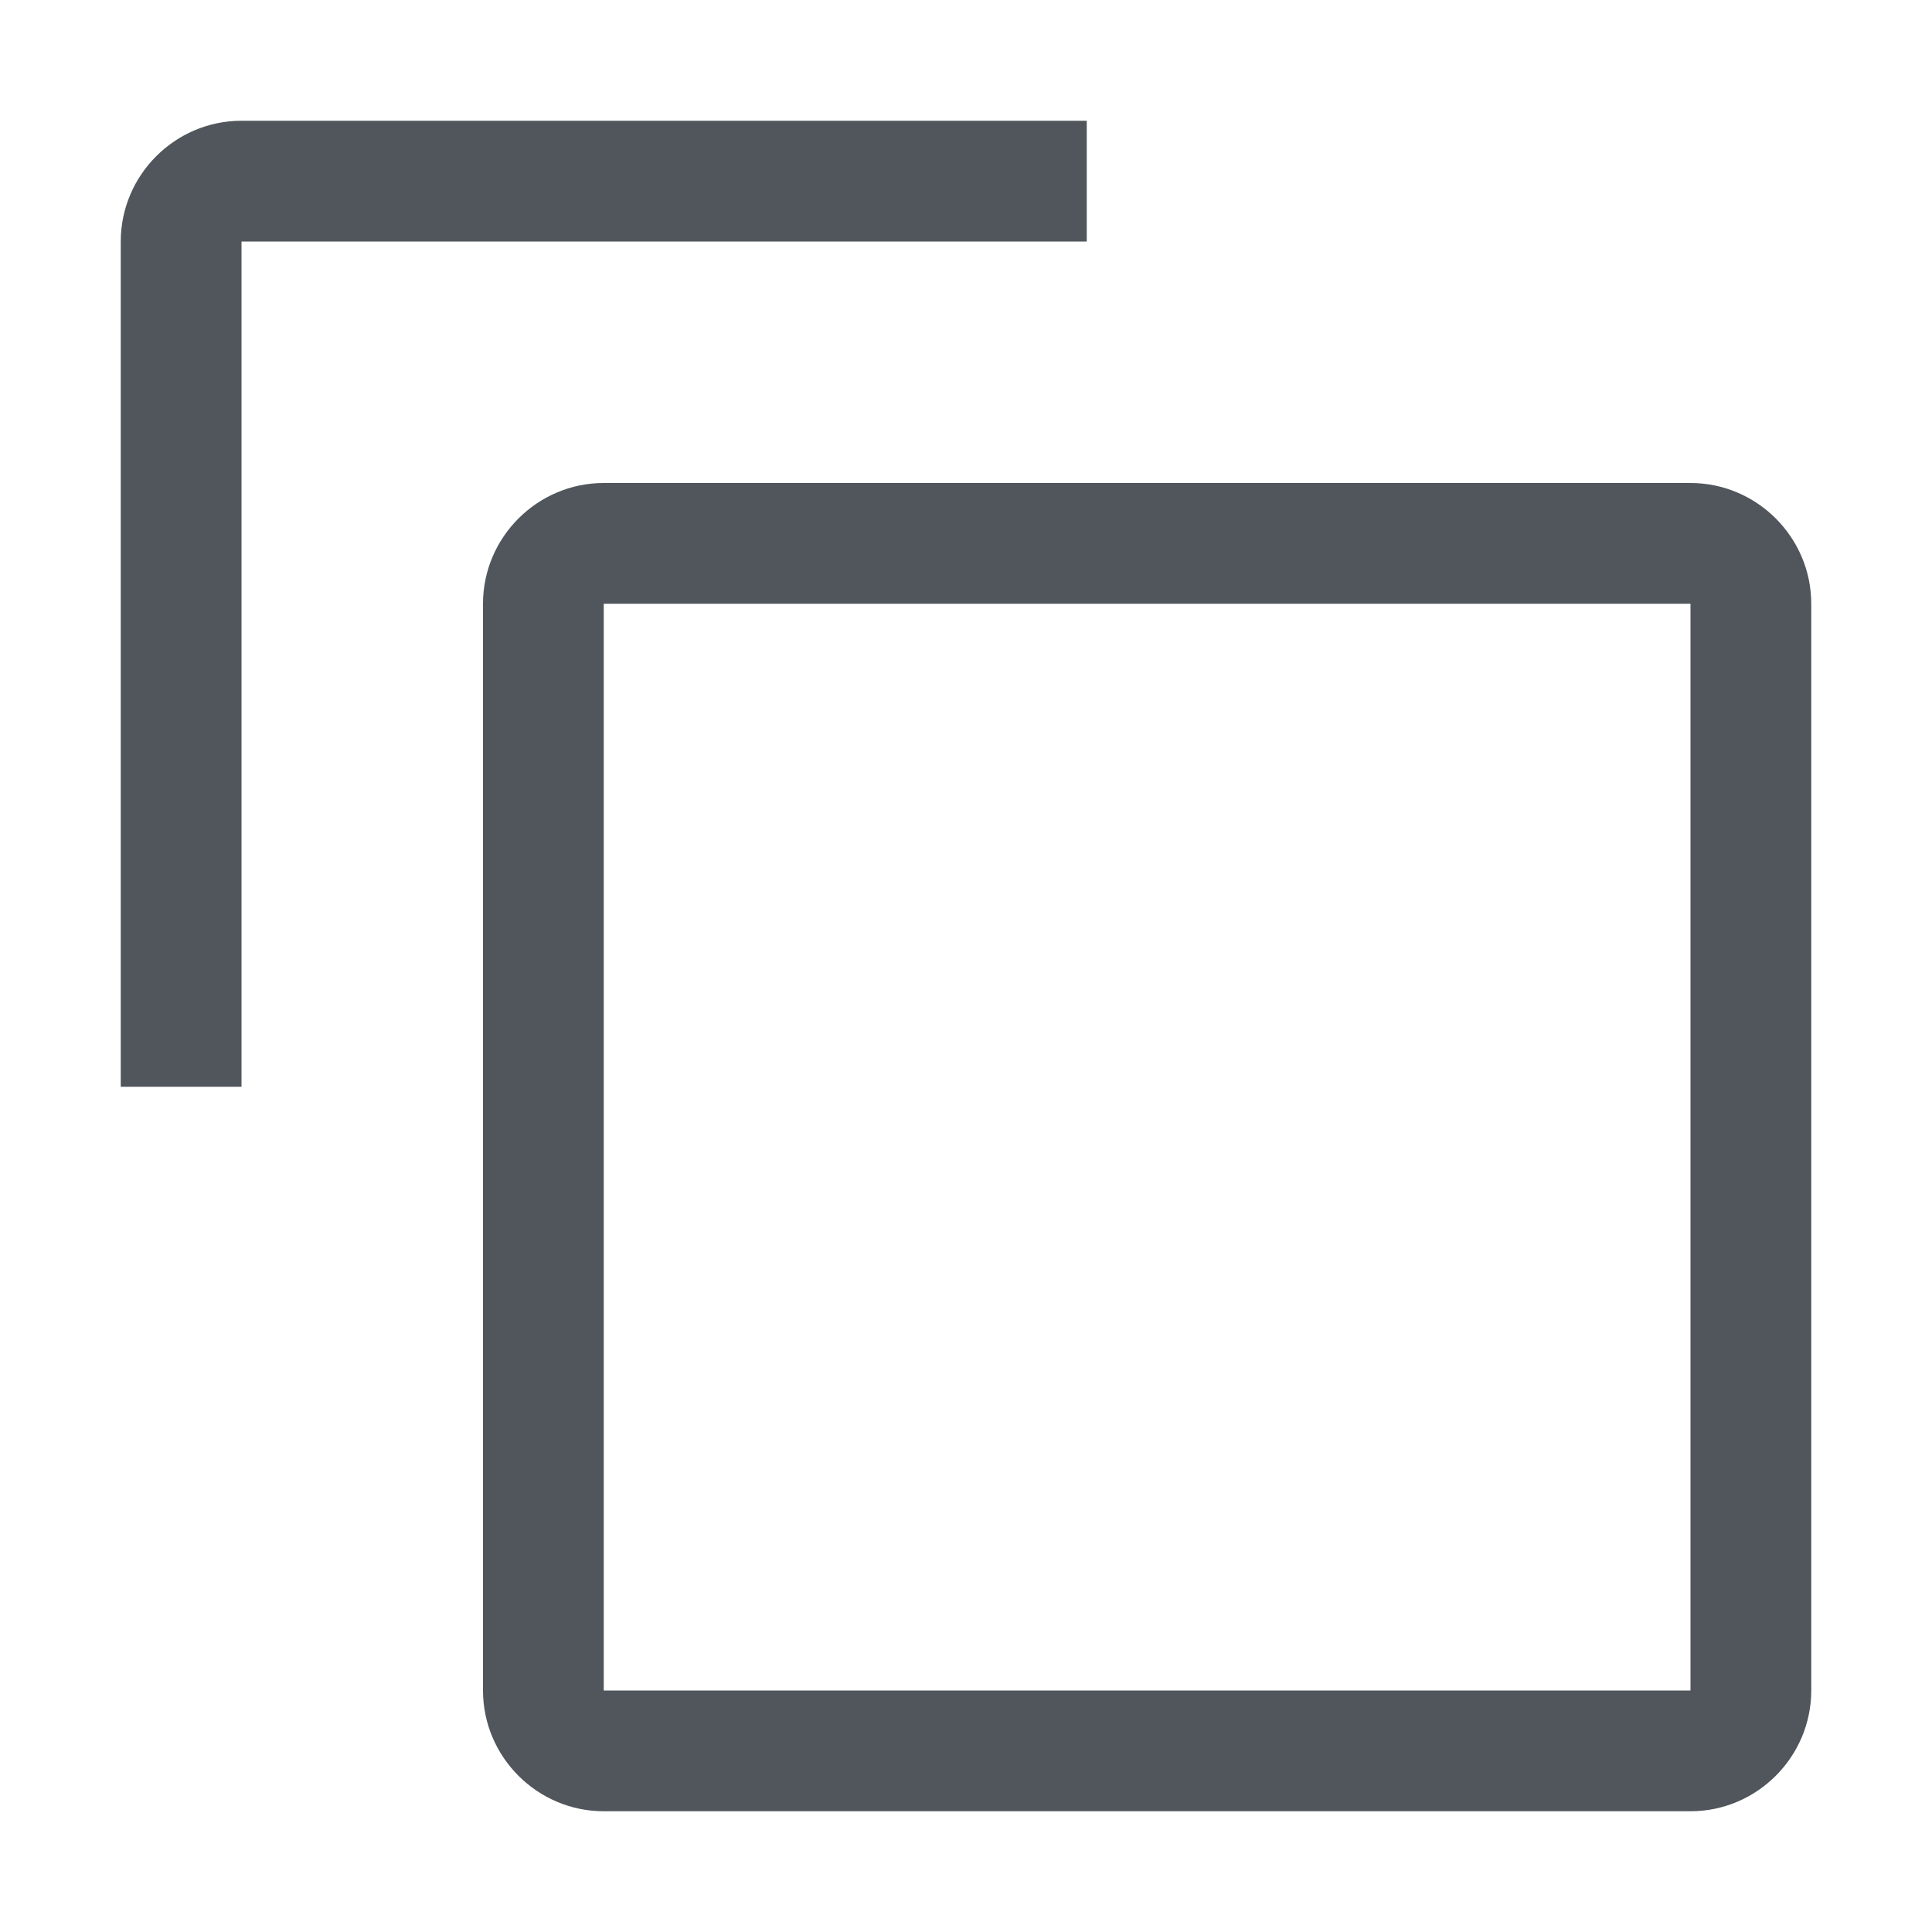
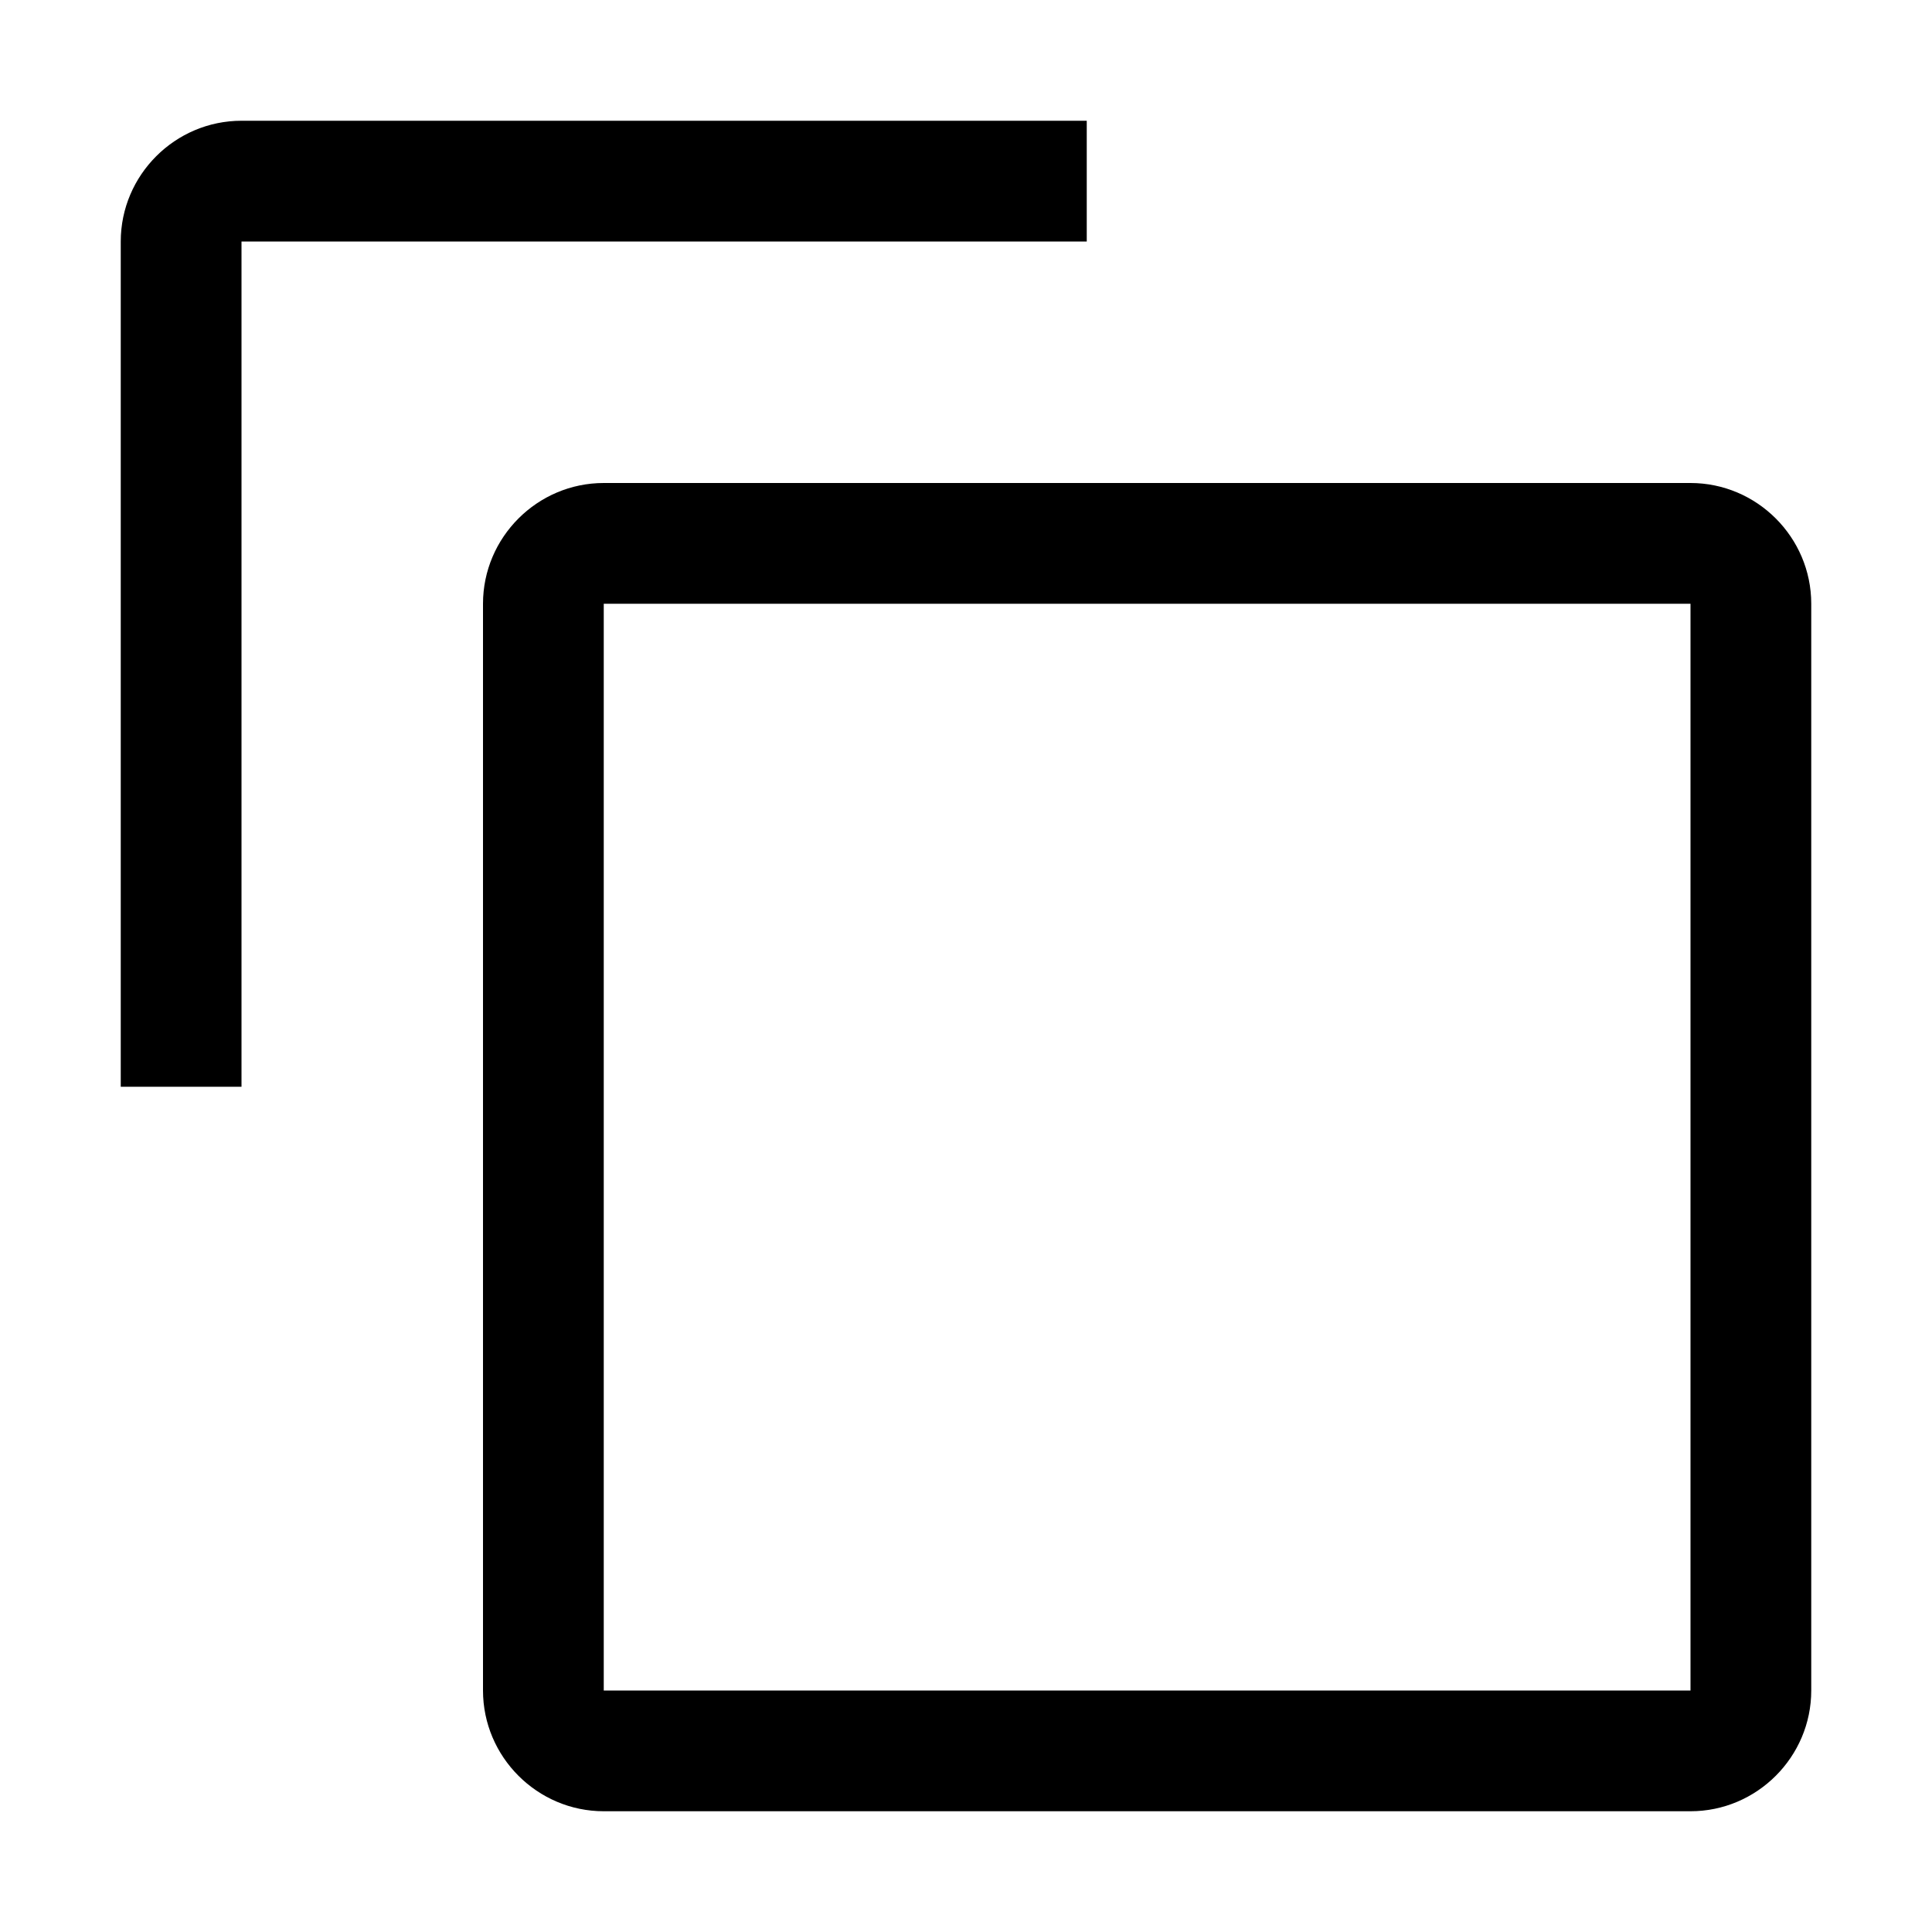
<svg xmlns="http://www.w3.org/2000/svg" viewBox="0 0 16 16" fill="none">
-   <path d="M14 5V14H5V5H14ZM14 4H5C4.45 4 4 4.45 4 5V14C4 14.55 4.45 15 5 15H14C14.55 15 15 14.55 15 14V5C15 4.45 14.55 4 14 4Z" fill="#50565B" />
-   <path d="M2 9H1V2C1 1.45 1.45 1 2 1H9V2H2V9Z" fill="#50565B" />
+   <path d="M14 5V14H5V5H14ZM14 4H5C4.45 4 4 4.45 4 5V14C4 14.55 4.45 15 5 15H14C14.55 15 15 14.55 15 14V5C15 4.45 14.55 4 14 4Z" fill="currentColor" />
+   <path d="M2 9H1V2C1 1.45 1.45 1 2 1H9V2H2V9Z" fill="currentColor" />
</svg>
